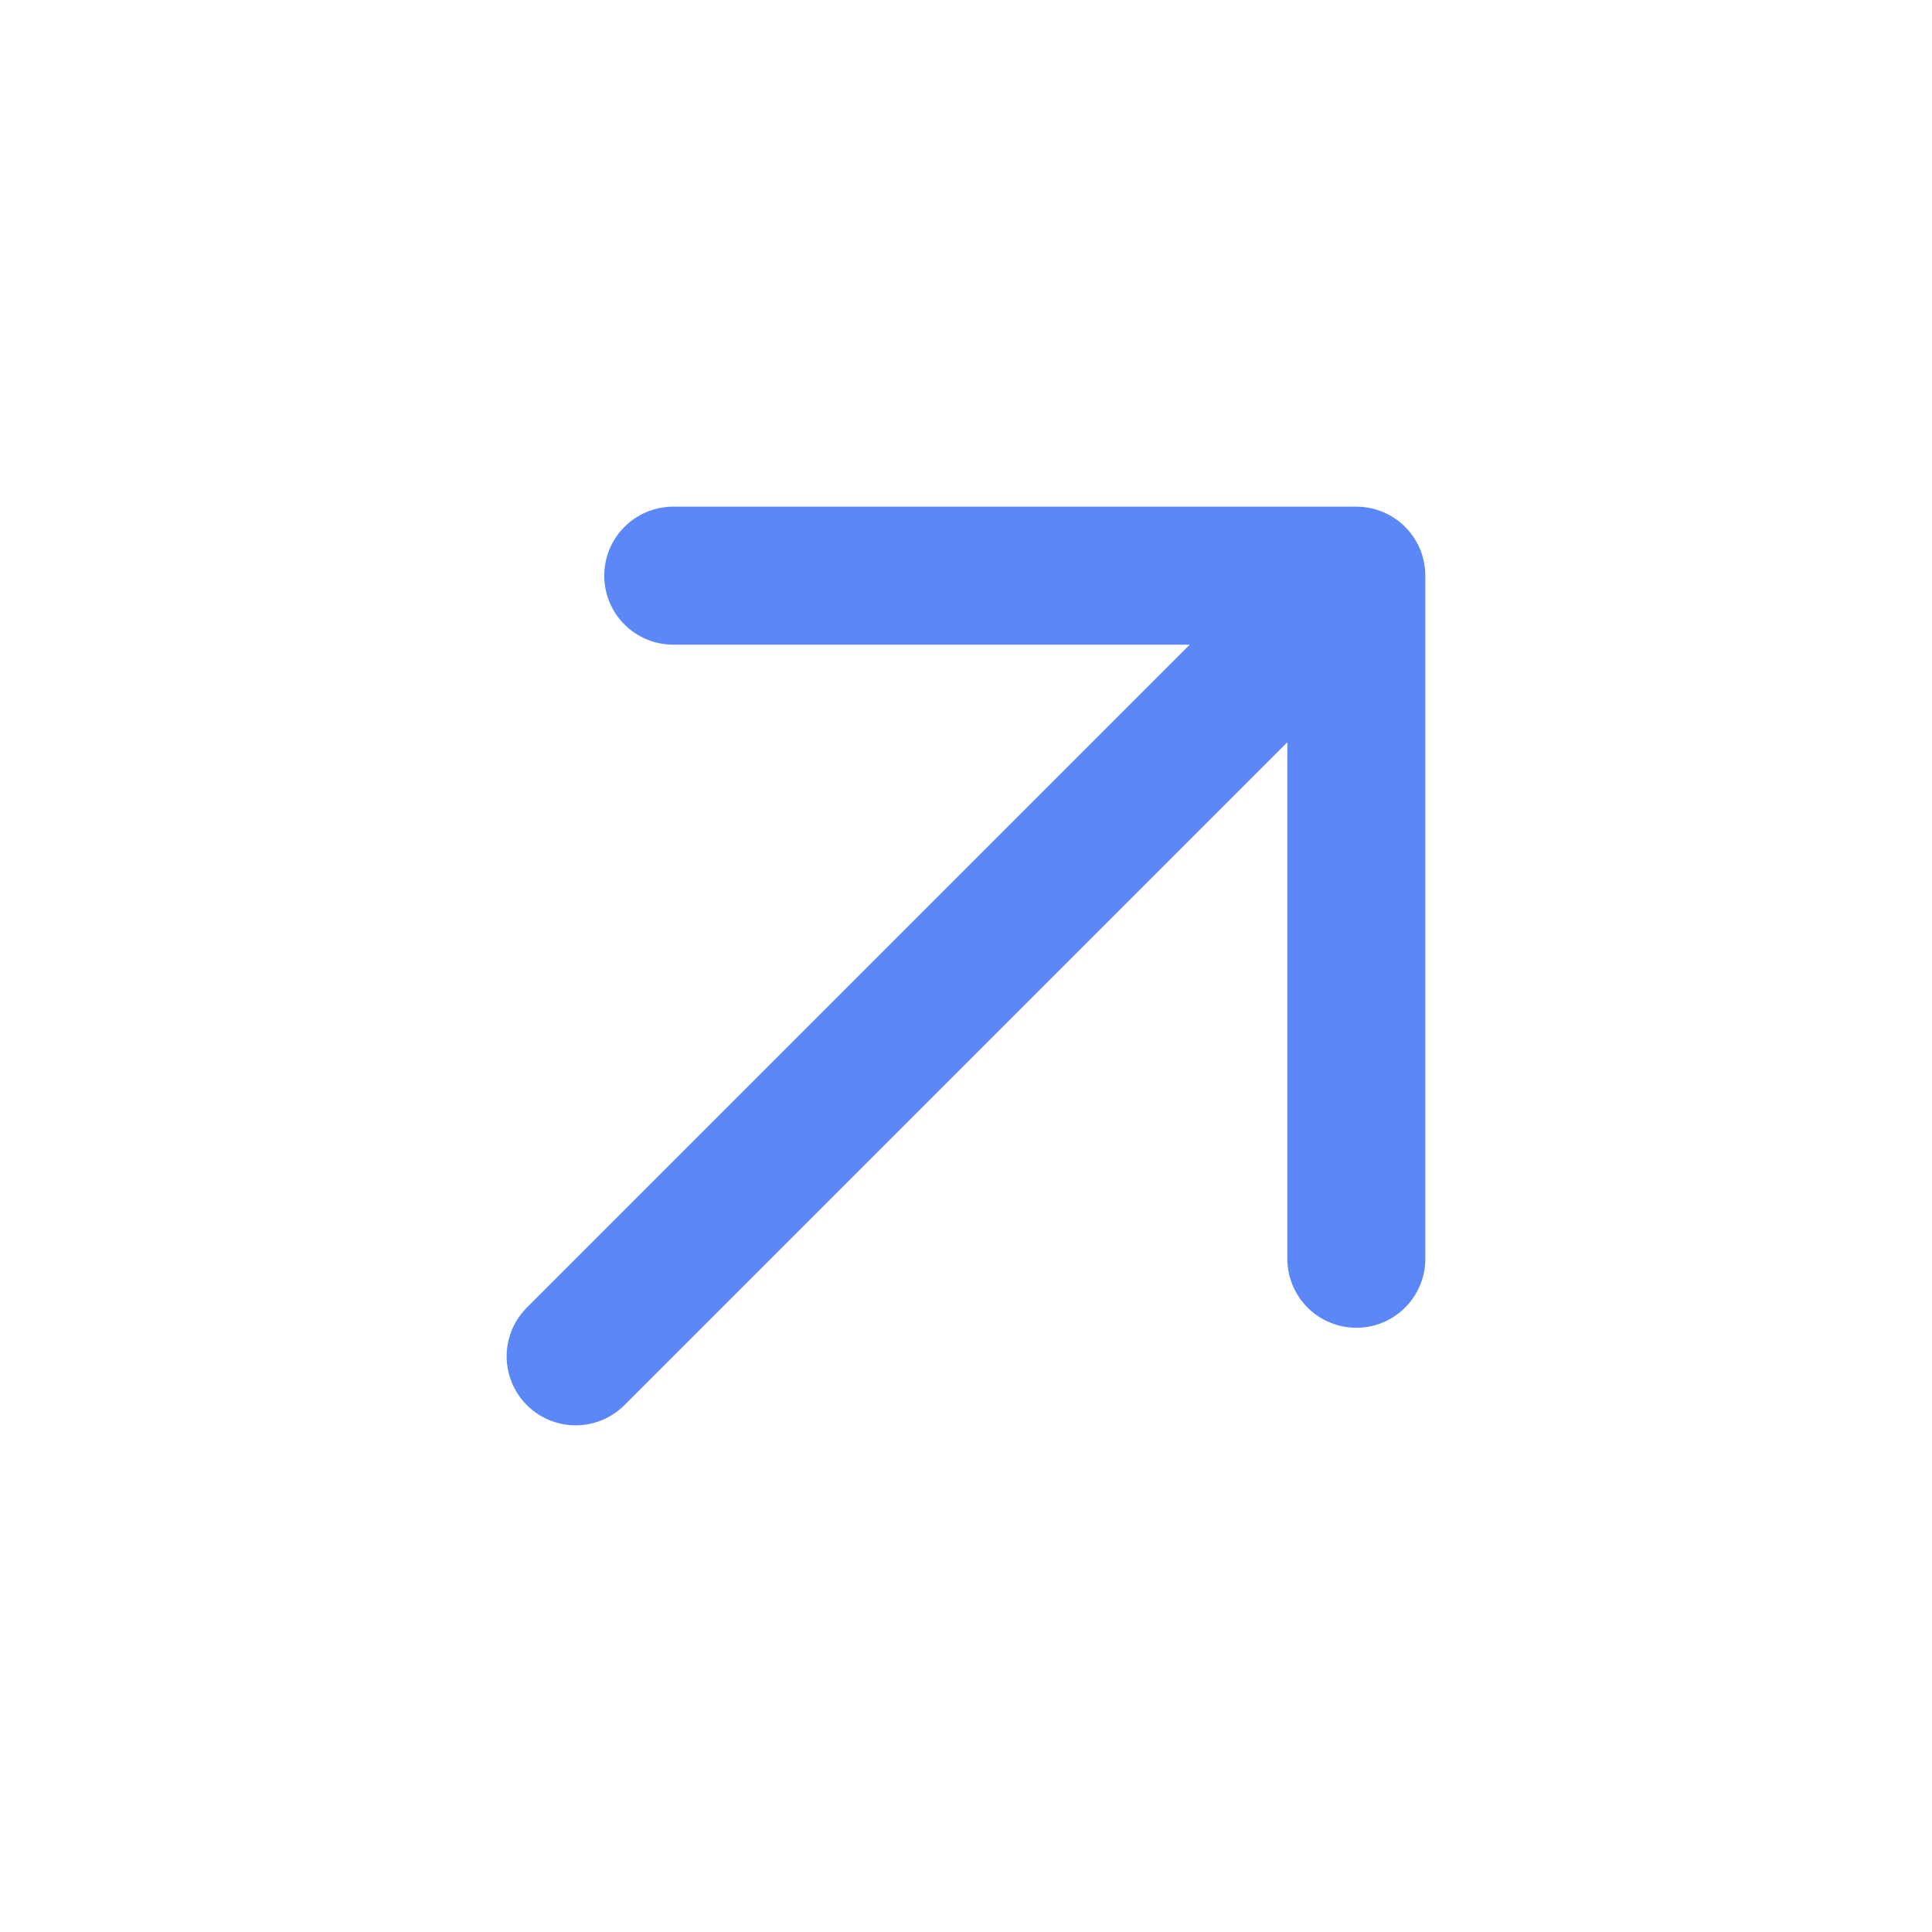
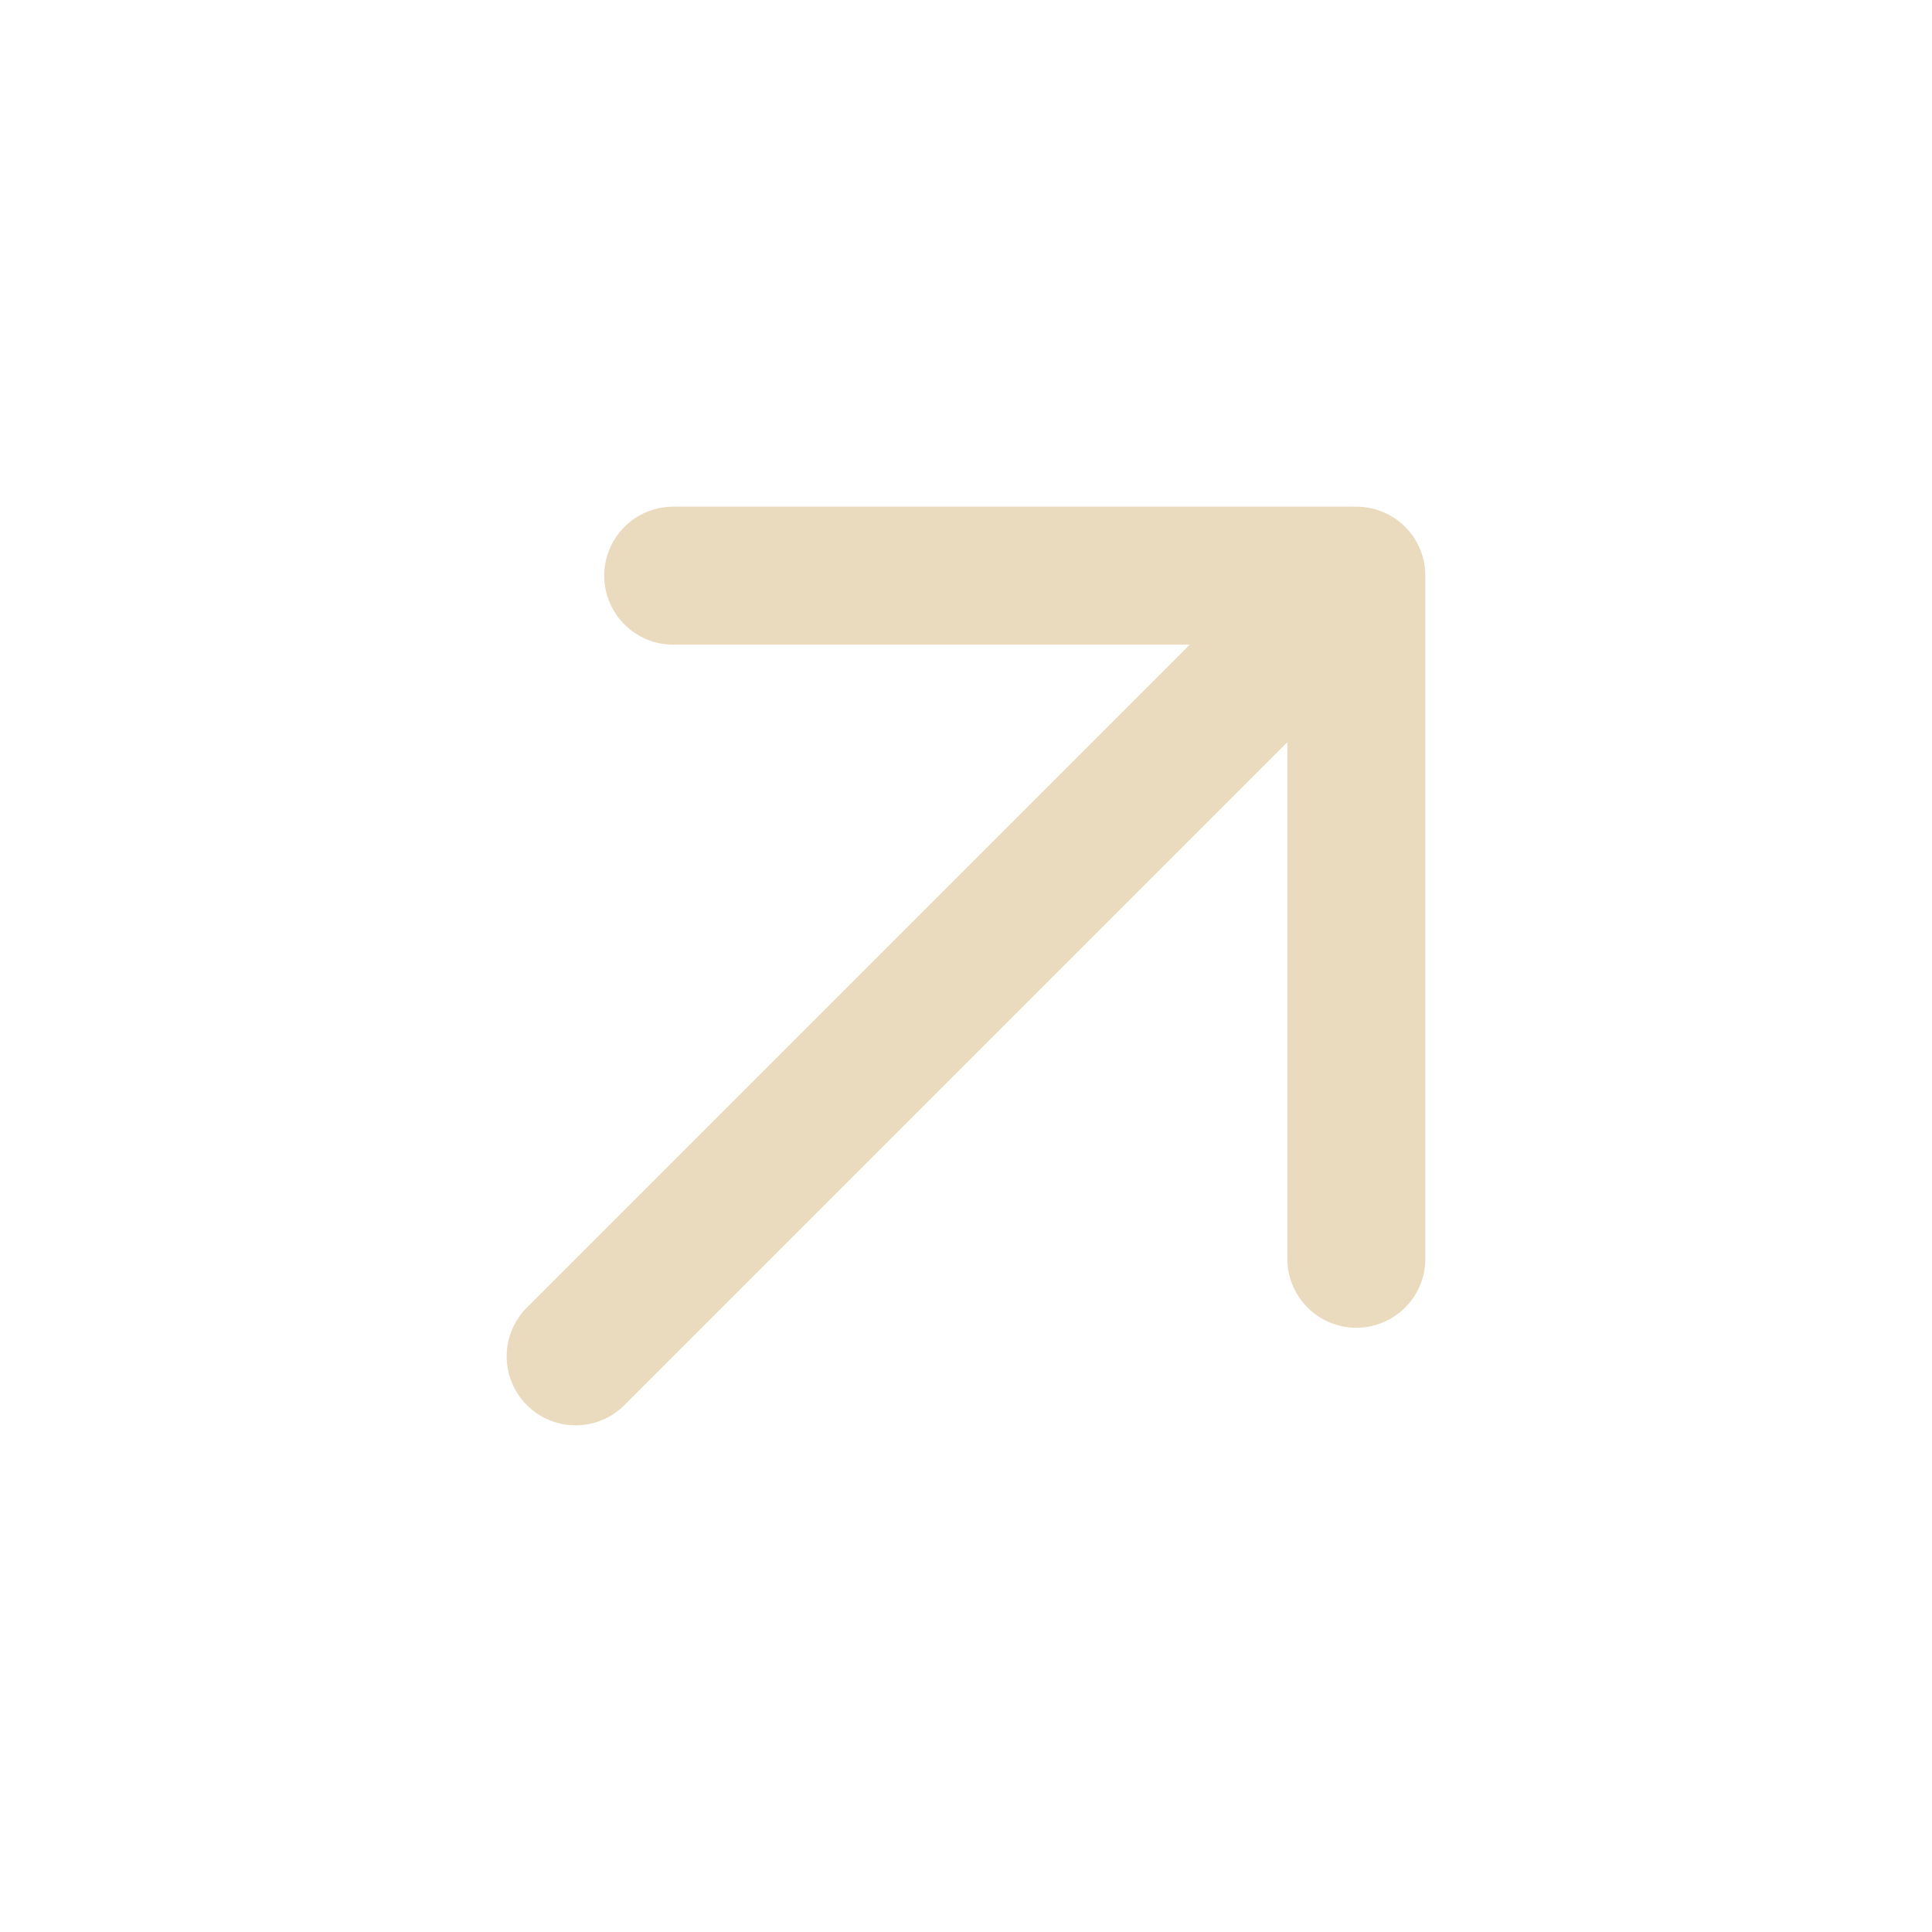
<svg xmlns="http://www.w3.org/2000/svg" viewBox="-4 -4 28.00 28.00" fill="none">
  <g id="SVGRepo_bgCarrier" stroke-width="0" />
  <g id="SVGRepo_tracerCarrier" stroke-linecap="round" stroke-linejoin="round" />
  <g id="SVGRepo_iconCarrier">
-     <path stroke="#5C87F6" stroke-linecap="round" stroke-linejoin="round" stroke-width="2" d="M4.343 15.657L15.657 4.343m0 0v9.9m0-9.9h-9.9" />
+     <path stroke="#eadabe" stroke-linecap="round" stroke-linejoin="round" stroke-width="2" d="M4.343 15.657L15.657 4.343m0 0v9.9m0-9.9h-9.9" />
  </g>
</svg>
